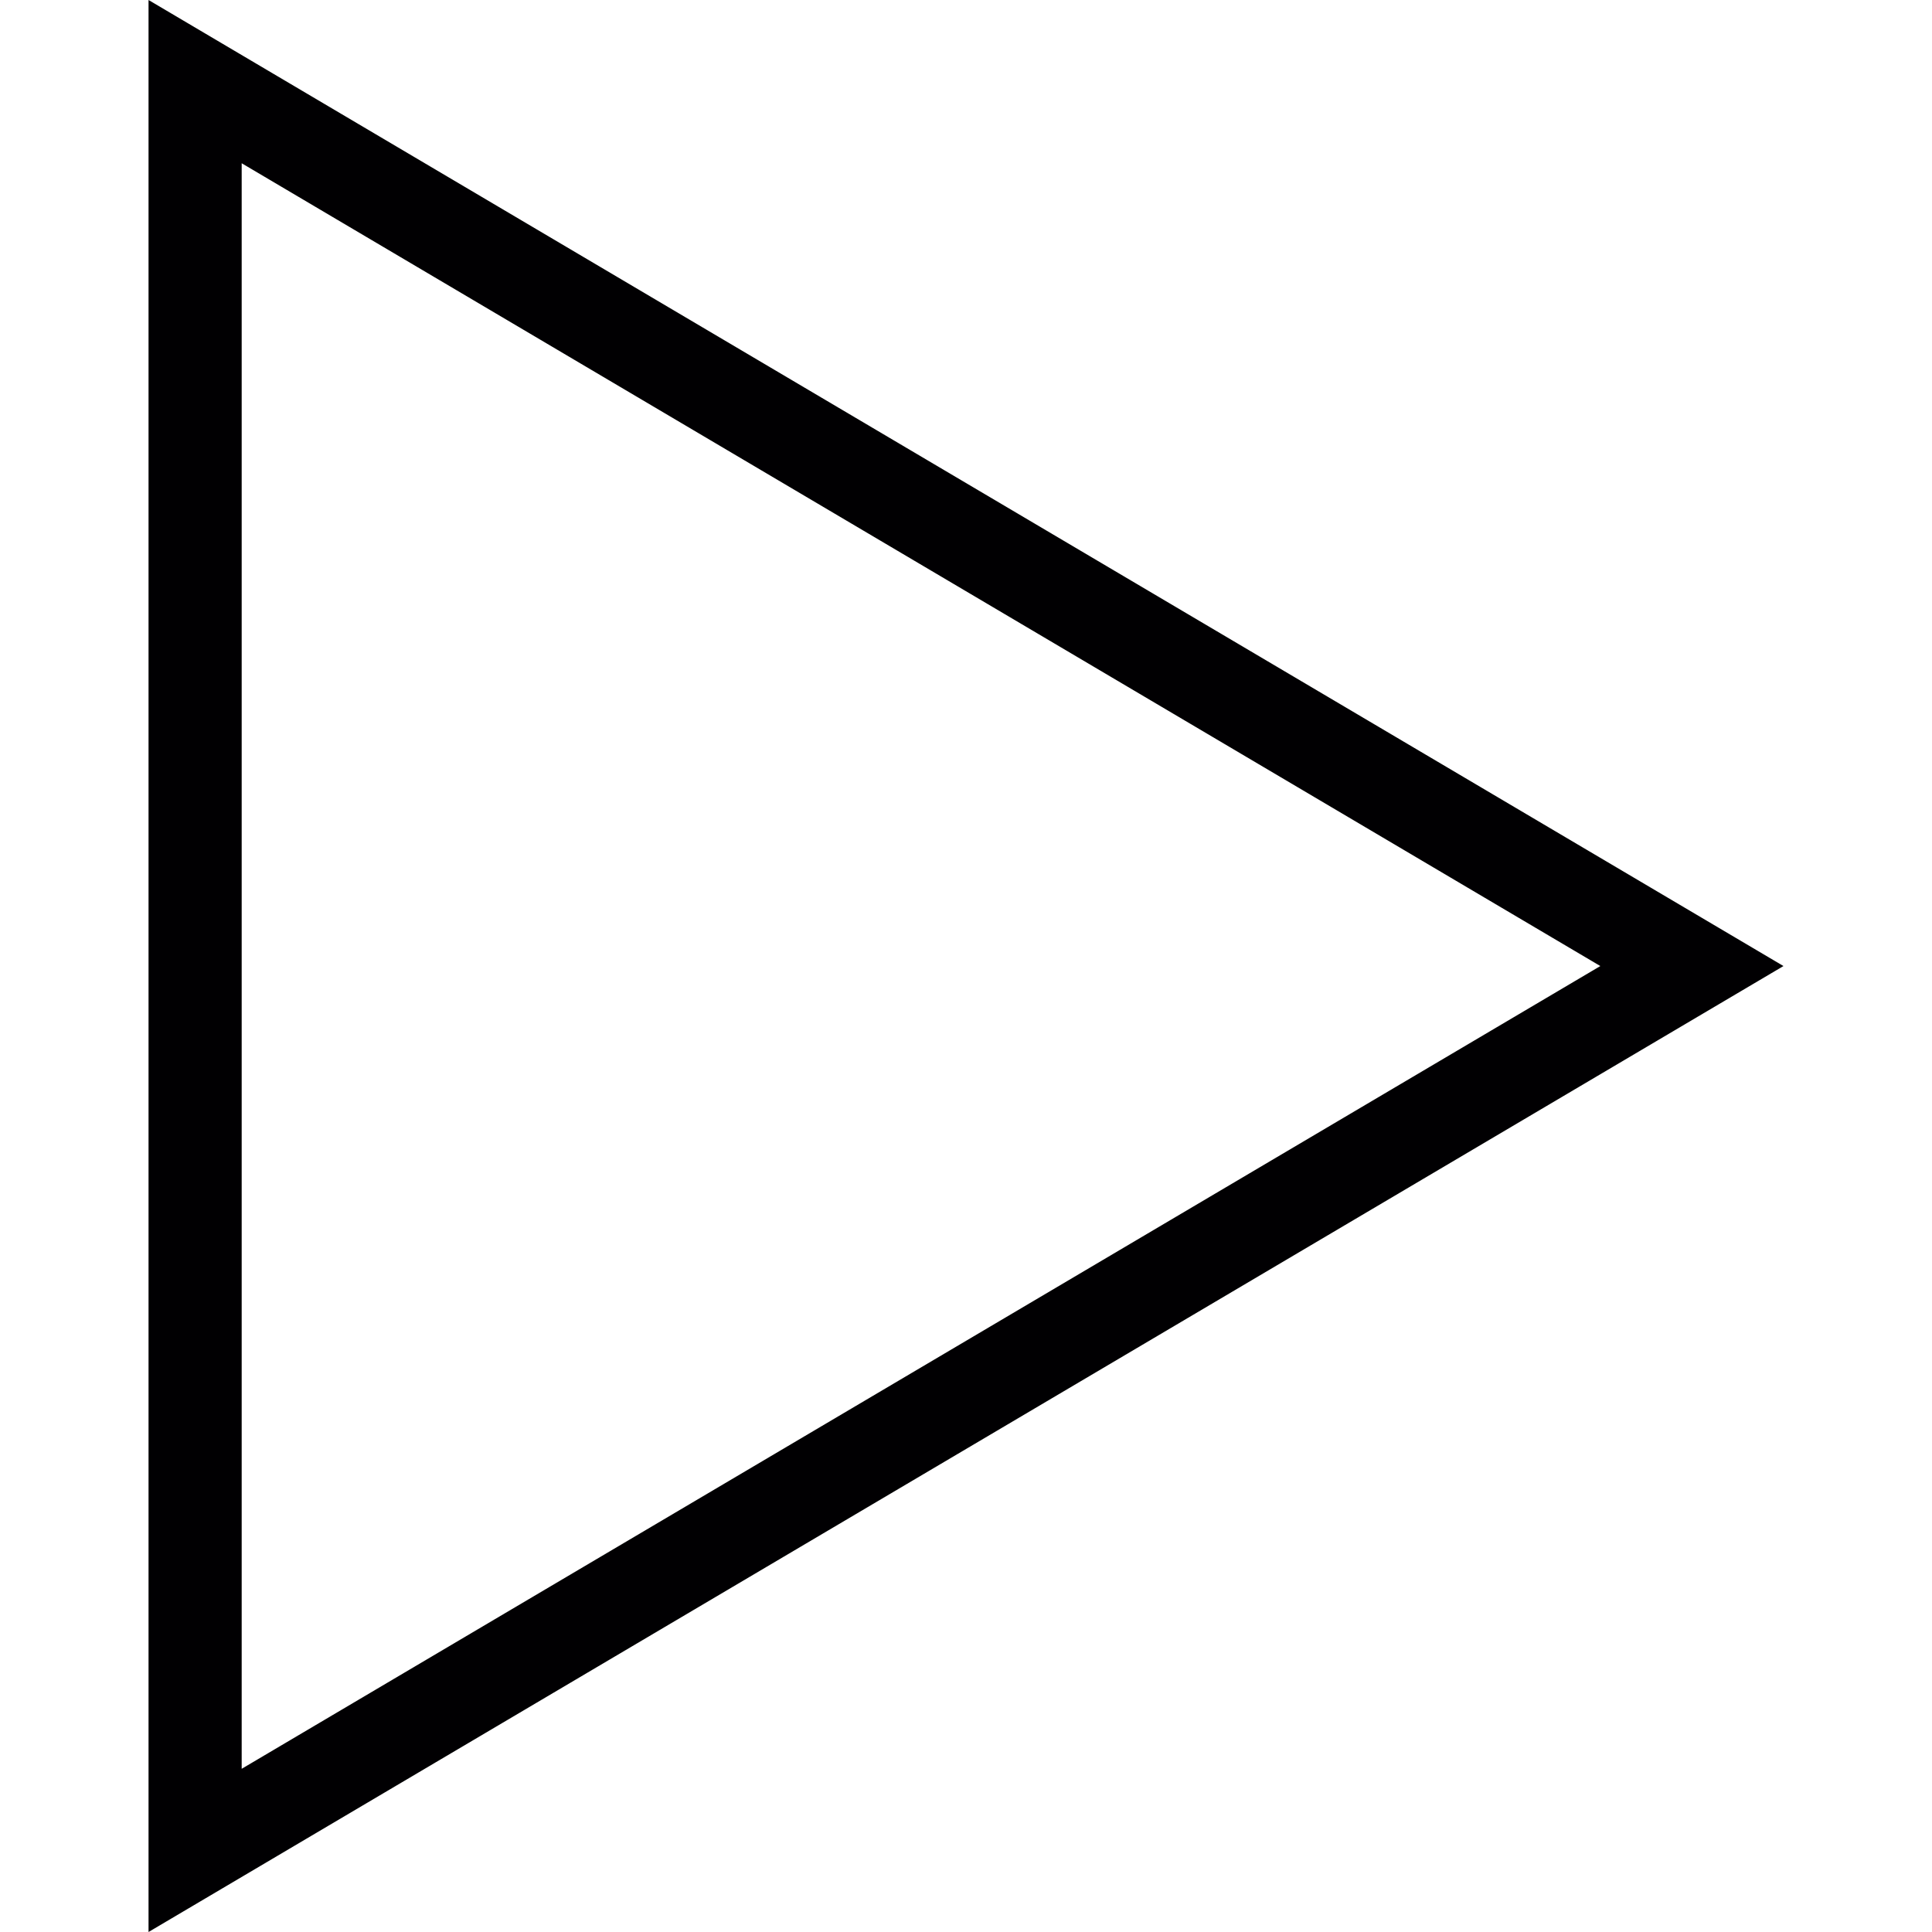
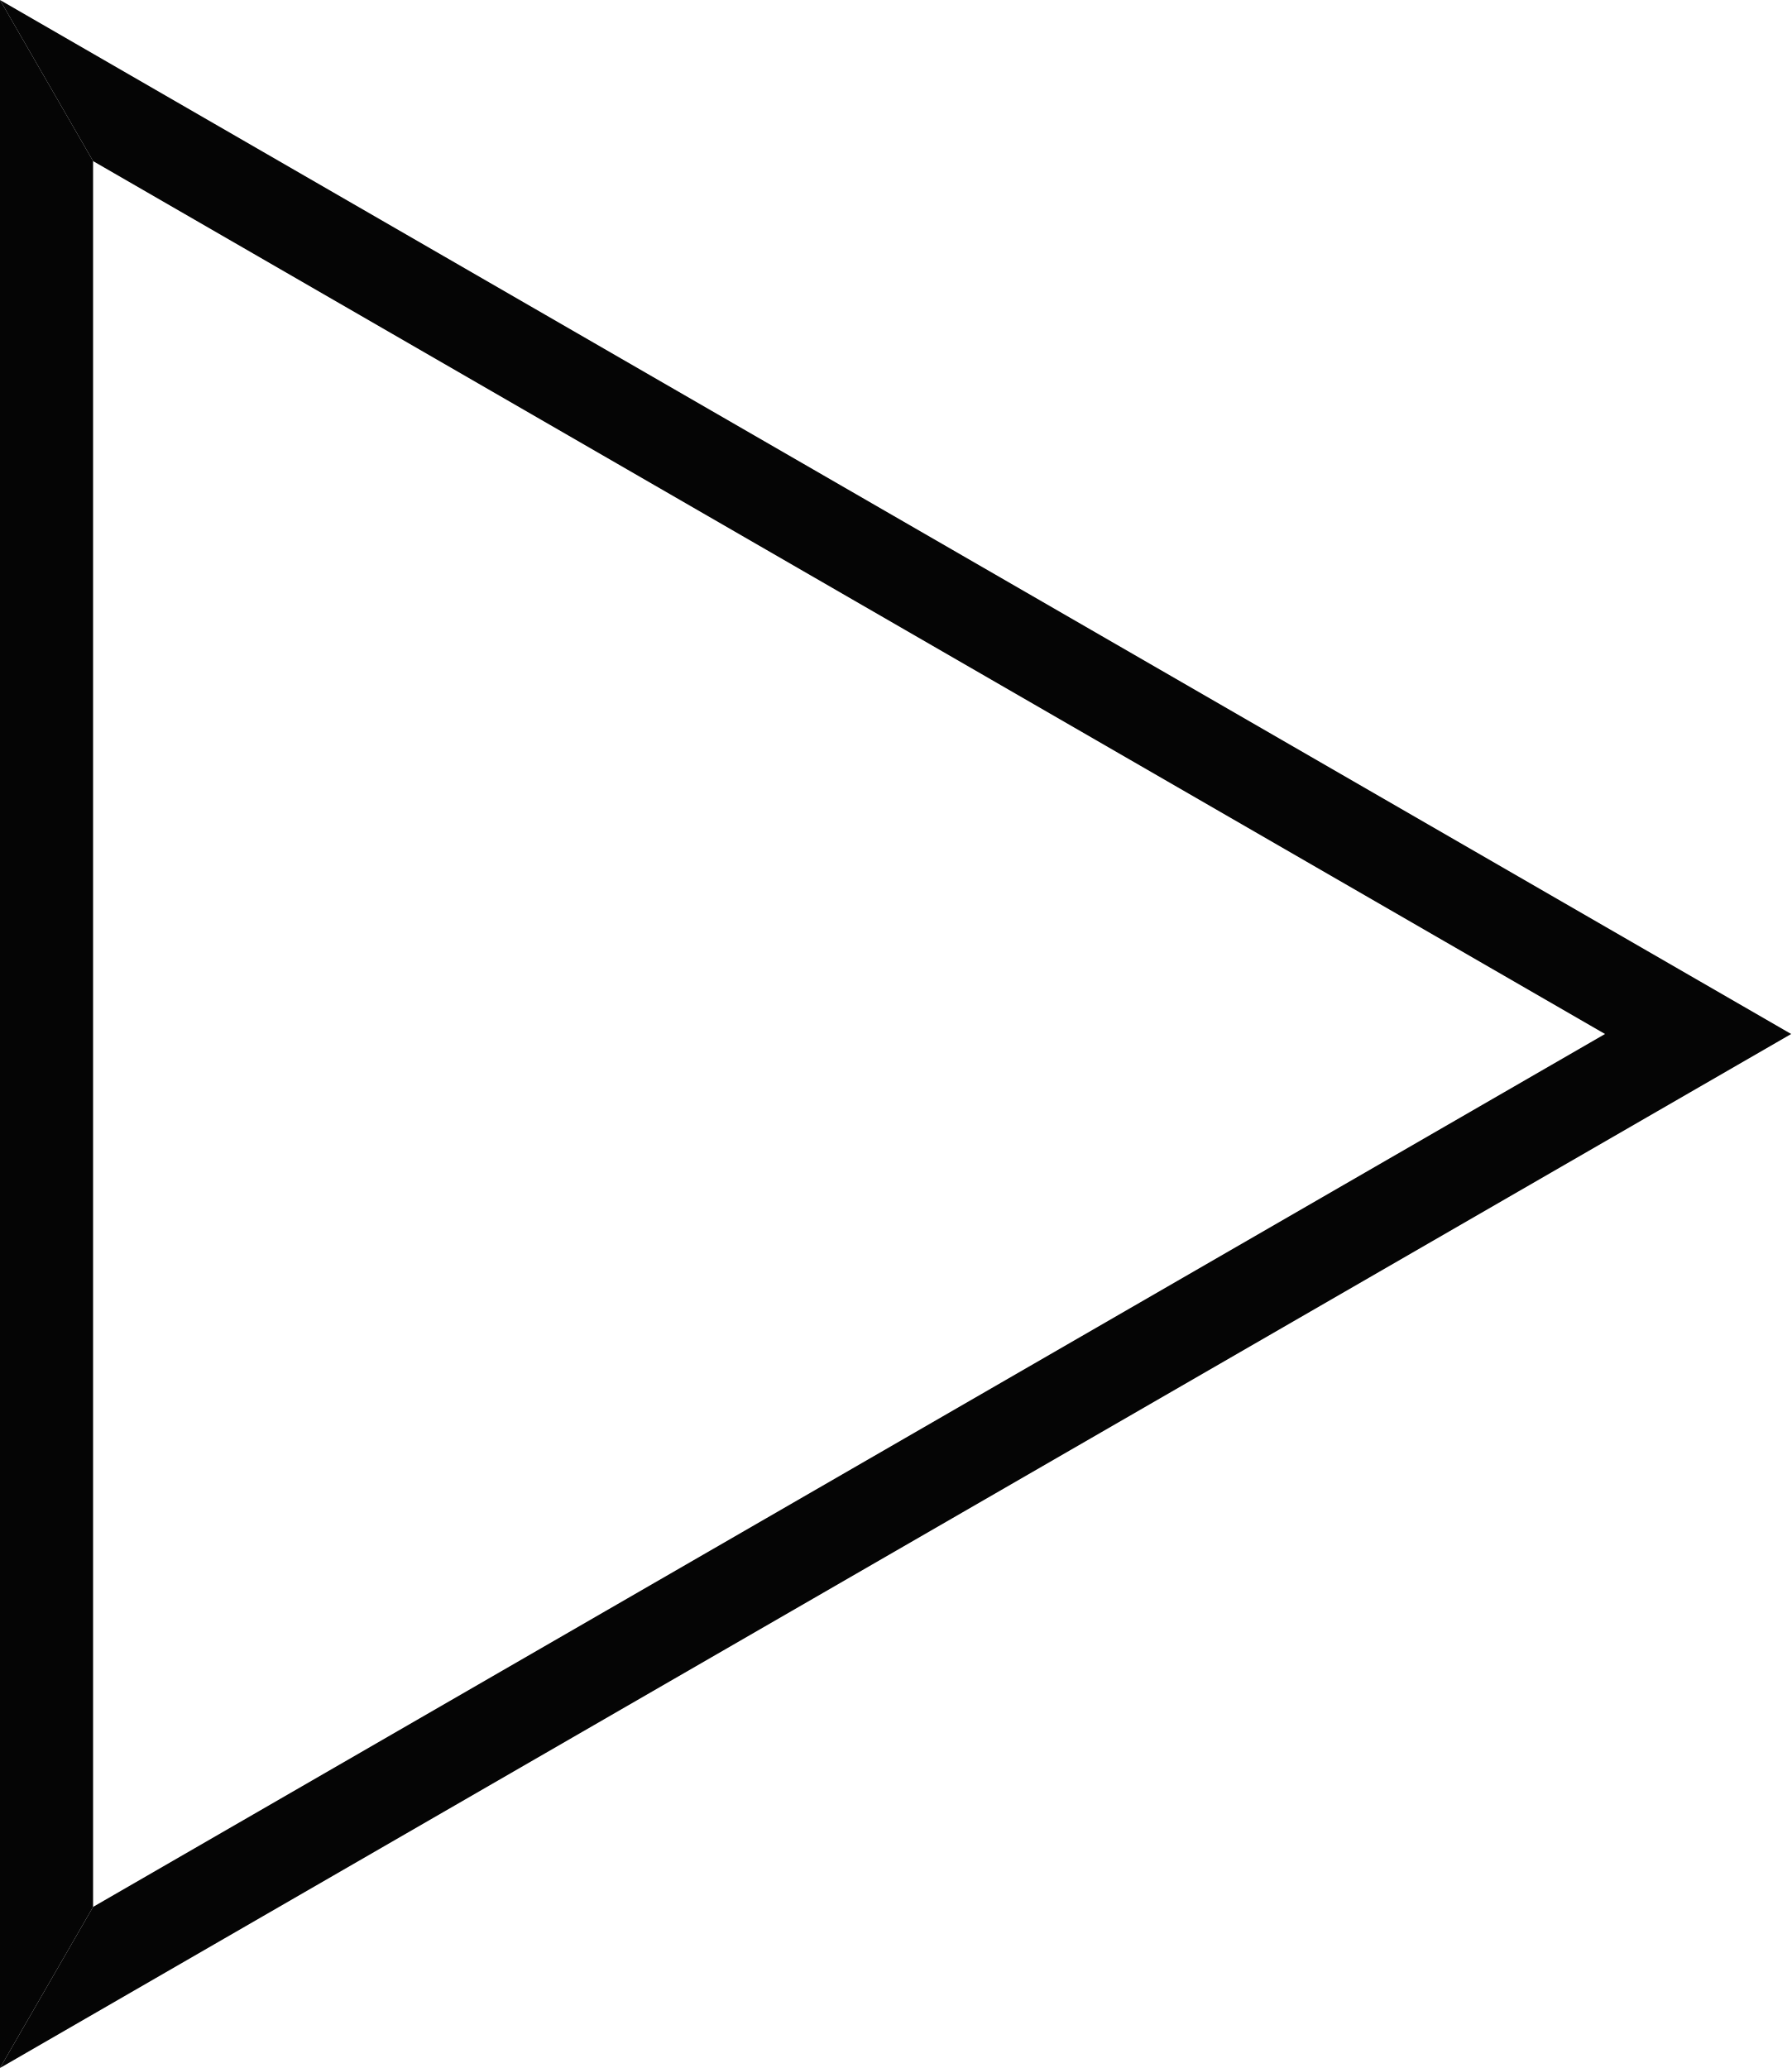
- <svg xmlns="http://www.w3.org/2000/svg" version="1.1" id="Capa_1" x="0px" y="0px" viewBox="0 0 337.173 337.173" style="enable-background:new 0 0 337.173 337.173;" xml:space="preserve">
-   <g>
-     <g>
-       <path style="fill:#010002;" d="M25.922,337.173V0l285.329,168.595L25.922,337.173z M42.179,28.491v280.2L279.29,168.595    L42.179,28.491z" />
-     </g>
-   </g>
-   <g>
- </g>
-   <g>
- </g>
-   <g>
- </g>
-   <g>
- </g>
-   <g>
- </g>
-   <g>
- </g>
-   <g>
- </g>
-   <g>
- </g>
-   <g>
- </g>
-   <g>
- </g>
-   <g>
- </g>
-   <g>
- </g>
-   <g>
- </g>
-   <g>
- </g>
-   <g>
- </g>
+ <svg xmlns="http://www.w3.org/2000/svg" id="CAG_playicon">
+   <polygon points="0.00,0.00 4.50,7.79 4.50,92.21 0.00,100.00" style="fill: #050505;" />
+   <polygon points="0.00,100.00 4.50,92.21 77.60,50.00 86.60,50.00" style="fill: #050505;" />
+   <polygon points="86.60,50.00 77.60,50.00 4.50,7.79 0.00,0.00" style="fill: #050505;" />
</svg>
